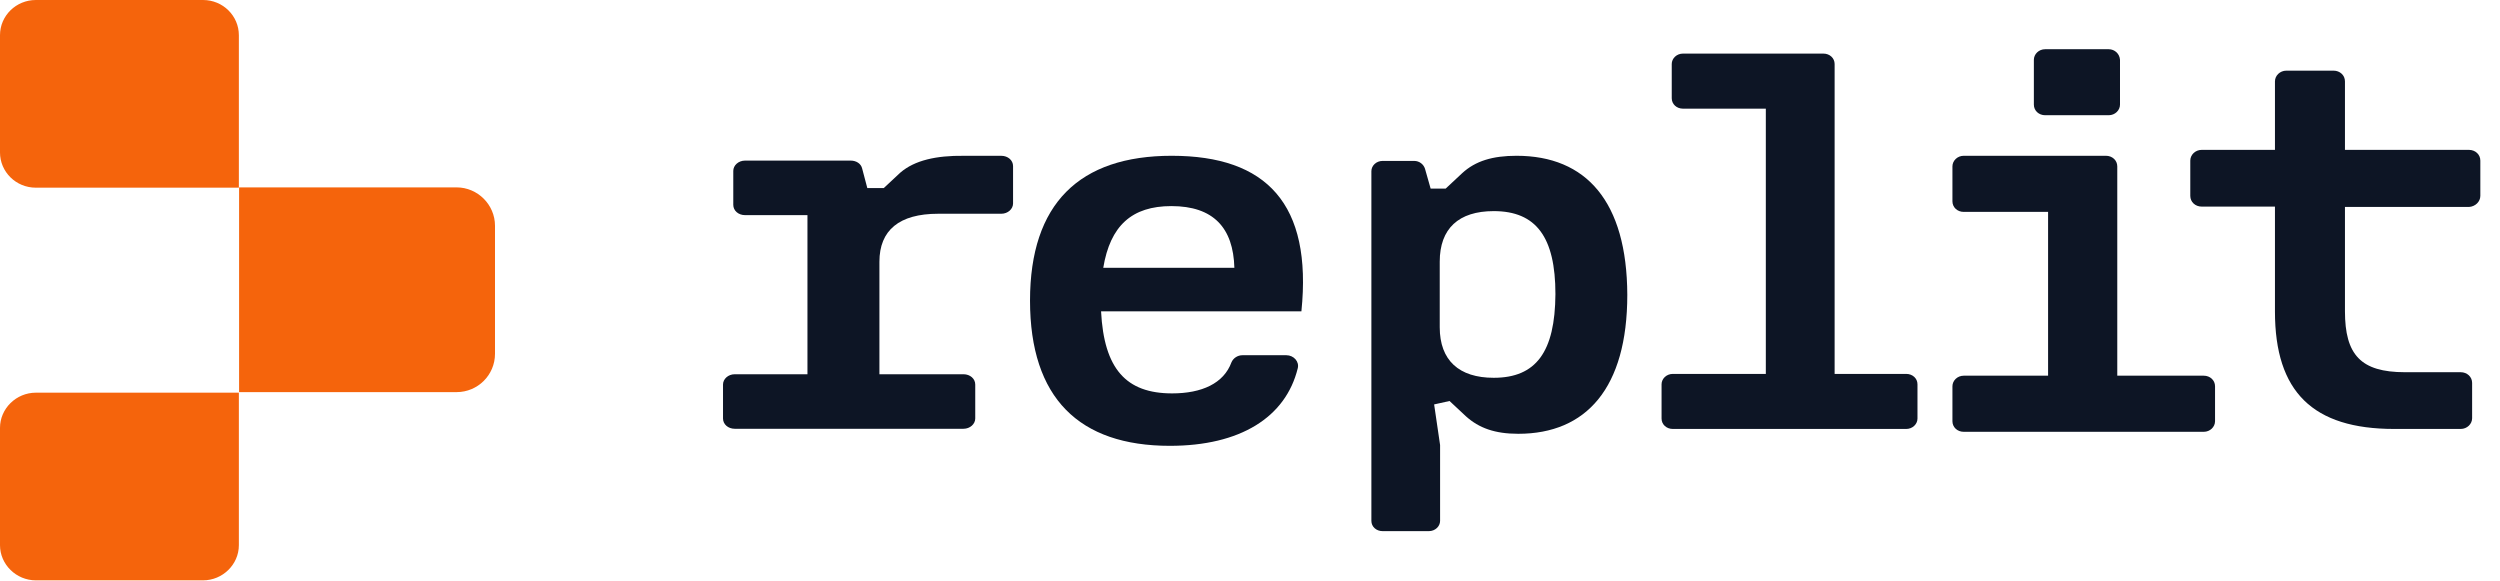
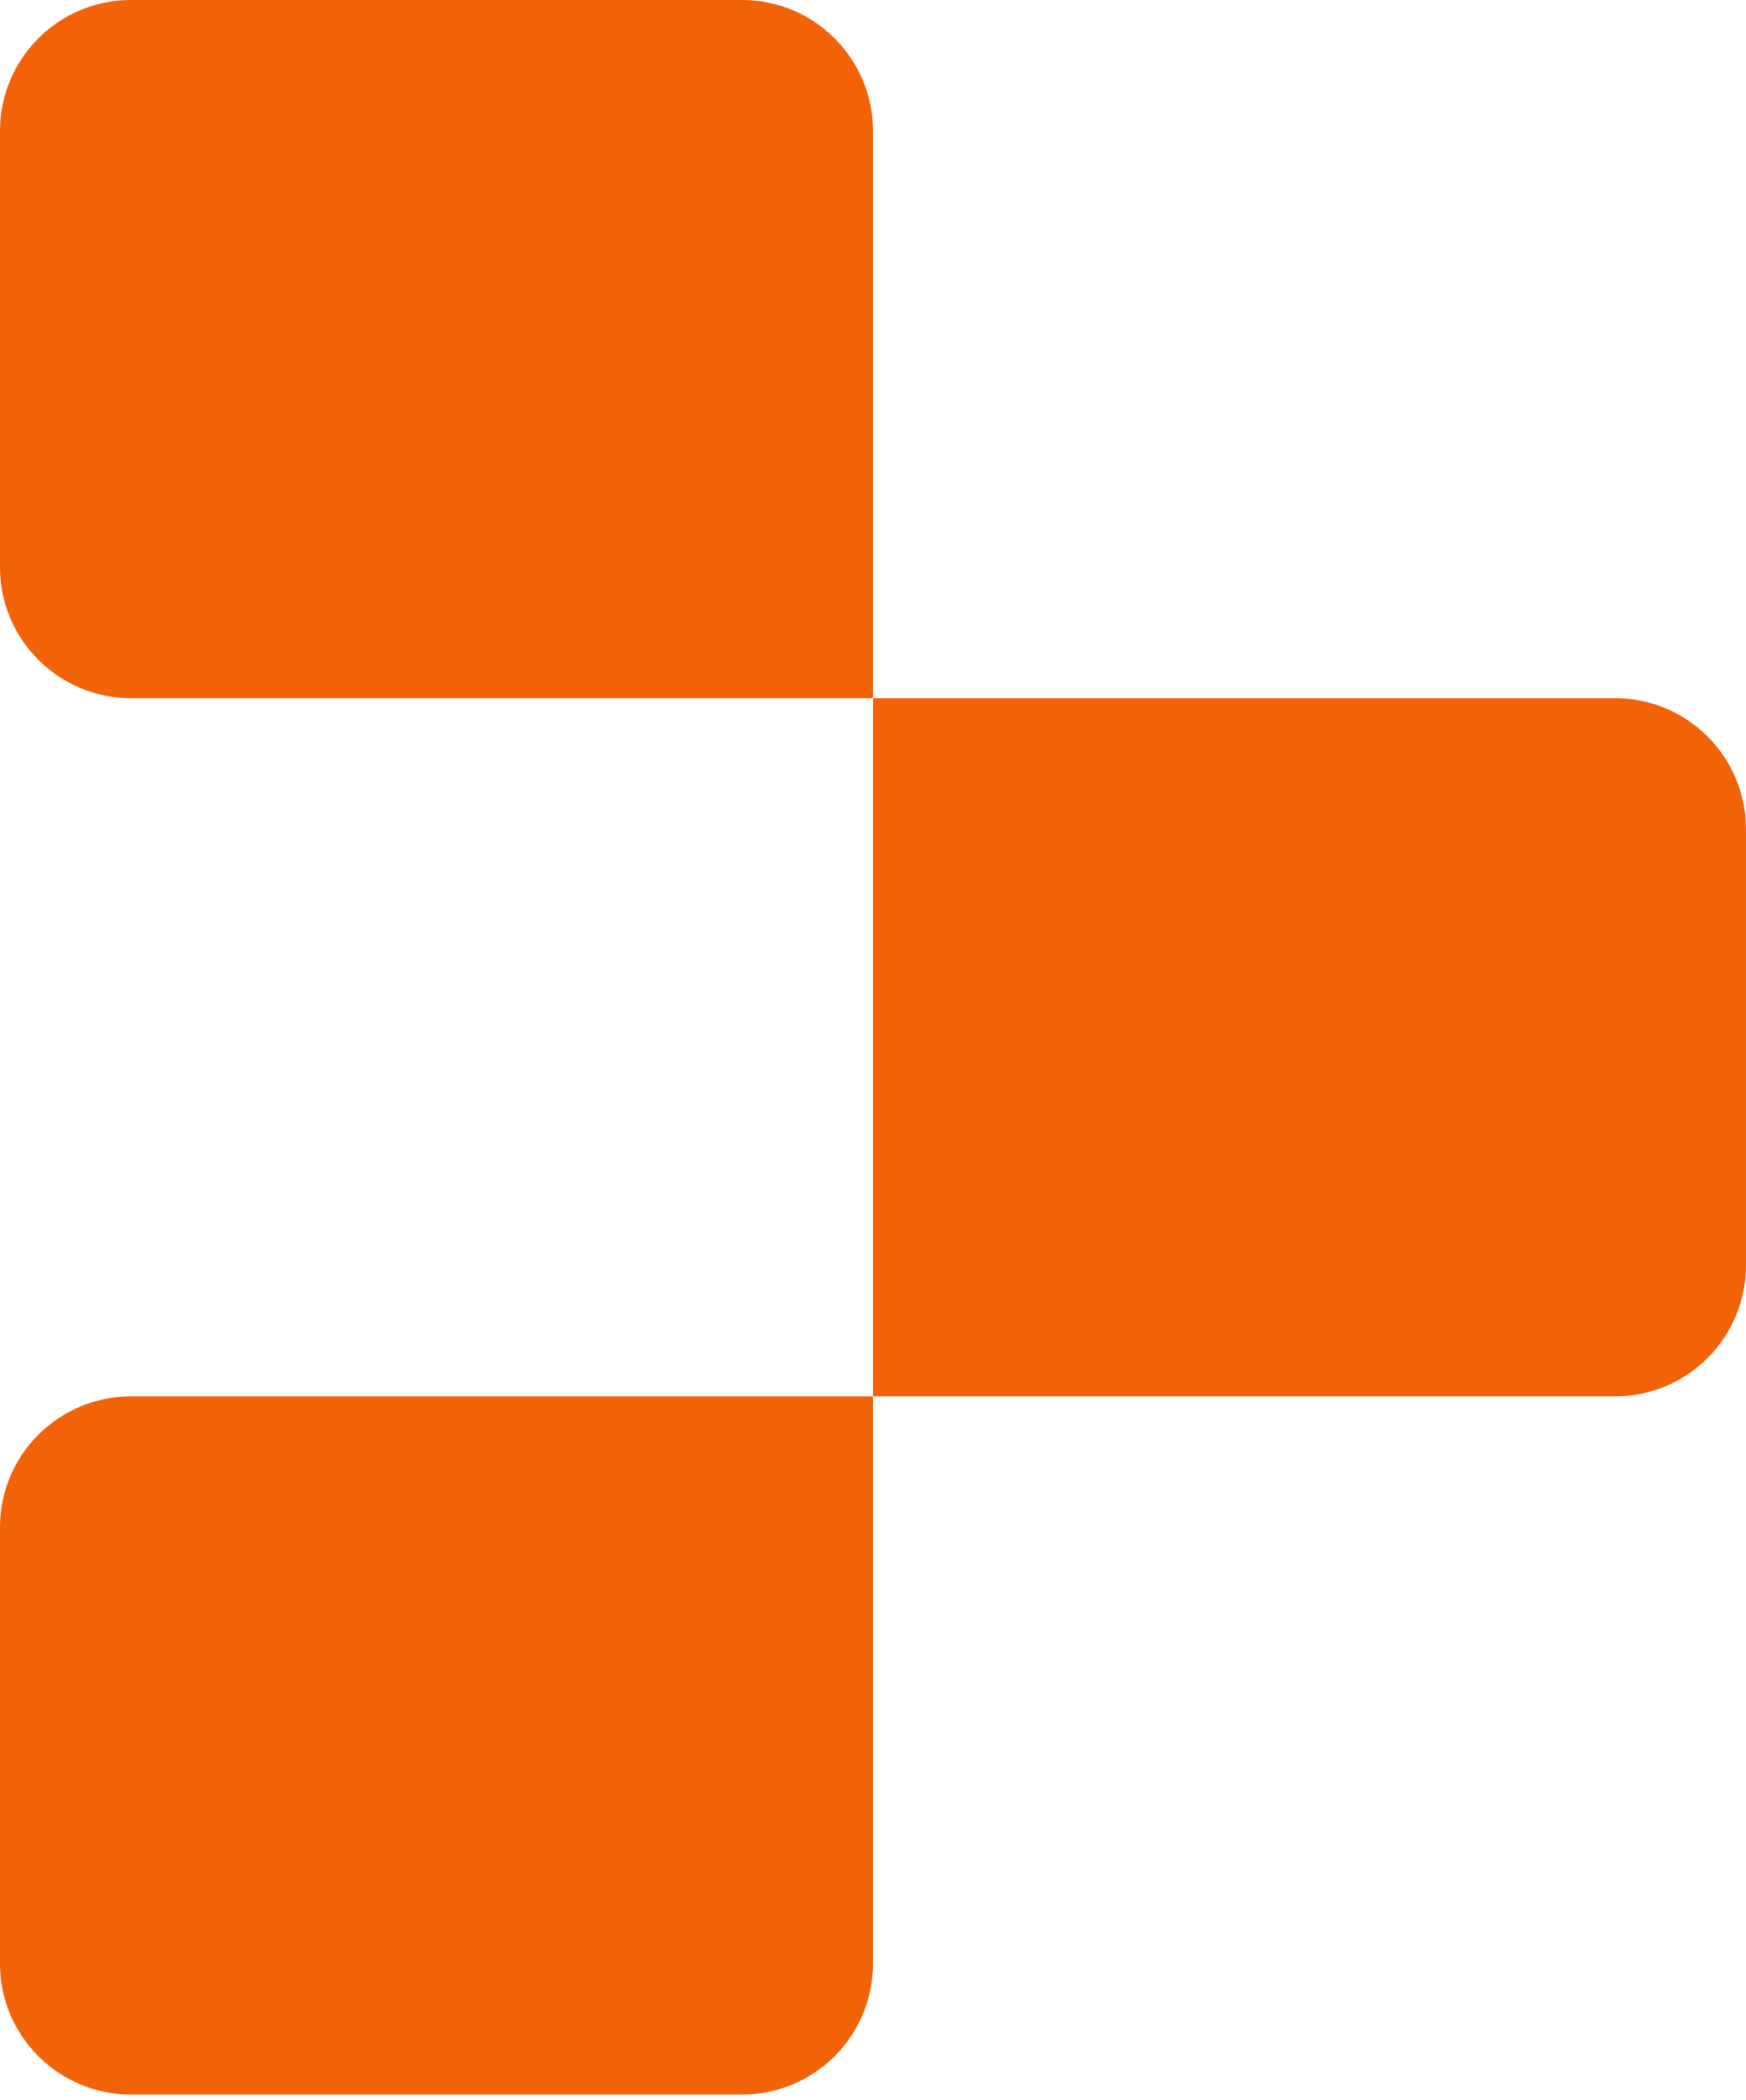
- <svg xmlns="http://www.w3.org/2000/svg" width="112" height="26" viewBox="0 0 112 26" fill="none">
-   <path d="M10.701 8.408H1.606C0.71 8.408 0 7.695 0 6.83V1.578C0 0.698 0.726 0 1.606 0H9.095C9.991 0 10.701 0.713 10.701 1.578V8.408Z" class="replit_wordmark_light__logo-dots" fill="#F5640C" />
-   <path d="M20.456 17.567H10.711V8.395H20.456C21.399 8.395 22.176 9.171 22.176 10.113V15.848C22.176 16.807 21.399 17.567 20.456 17.567Z" class="replit_wordmark_light__logo-dots" fill="#F5640C" />
-   <path d="M9.095 26H1.606C0.726 26 0 25.288 0 24.424V19.168C0 18.304 0.726 17.592 1.606 17.592H10.701V24.424C10.701 25.288 9.975 26 9.095 26Z" class="replit_wordmark_light__logo-dots" fill="#F5640C" />
-   <path d="M40.335 7.733L39.595 8.424H38.855L38.624 7.548C38.575 7.333 38.361 7.195 38.115 7.195H33.377C33.081 7.195 32.851 7.41 32.851 7.656V9.177C32.851 9.438 33.081 9.638 33.377 9.638H36.174V16.766H32.917C32.621 16.766 32.391 16.981 32.391 17.227V18.748C32.391 19.009 32.621 19.209 32.917 19.209H43.164C43.46 19.209 43.691 18.994 43.691 18.748V17.227C43.691 16.966 43.46 16.766 43.164 16.766H39.398V11.727C39.398 10.314 40.286 9.576 42.029 9.576H44.858C45.154 9.576 45.385 9.361 45.385 9.115V7.441C45.385 7.18 45.154 6.98 44.858 6.98H43.181C41.947 6.965 40.977 7.18 40.335 7.733Z" fill="#0D1525" />
-   <path d="M52.494 6.979C48.359 6.979 46.145 9.121 46.145 13.468C46.145 17.831 48.343 19.973 52.412 19.973C55.562 19.973 57.597 18.695 58.138 16.505C58.22 16.201 57.958 15.914 57.63 15.914H55.661C55.448 15.914 55.251 16.041 55.169 16.233C54.824 17.176 53.84 17.624 52.511 17.624C50.443 17.624 49.459 16.521 49.328 13.948H58.303C58.795 9.137 56.744 6.979 52.494 6.979ZM49.426 11.998C49.738 10.112 50.706 9.233 52.478 9.233C54.365 9.233 55.251 10.208 55.3 11.998H49.426Z" fill="#0D1525" />
-   <path d="M67.94 6.979C66.872 6.979 66.102 7.209 65.505 7.759L64.767 8.448H64.092L63.84 7.561C63.778 7.362 63.589 7.209 63.354 7.209H61.94C61.657 7.209 61.438 7.423 61.438 7.668V23.336C61.438 23.596 61.657 23.795 61.94 23.795H64.013C64.296 23.795 64.516 23.581 64.516 23.336V19.939L64.249 18.118L64.94 17.965L65.678 18.654C66.259 19.174 66.966 19.434 68.018 19.434C71.065 19.434 72.903 17.384 72.903 13.207C72.887 9.029 71.065 6.979 67.94 6.979ZM66.919 16.925C65.364 16.925 64.5 16.145 64.5 14.66V11.723C64.5 10.238 65.348 9.458 66.919 9.458C68.819 9.458 69.683 10.621 69.683 13.176C69.667 15.762 68.819 16.925 66.919 16.925Z" fill="#0D1525" />
-   <path d="M111.119 8.777V7.194C111.119 6.922 110.895 6.714 110.607 6.714H105.054V3.645C105.054 3.373 104.83 3.165 104.542 3.165H102.43C102.142 3.165 101.918 3.389 101.918 3.645V6.714H98.637C98.349 6.714 98.125 6.938 98.125 7.194V8.777C98.125 9.049 98.349 9.256 98.637 9.256H101.918V13.957C101.918 17.554 103.614 19.217 107.262 19.217H110.239C110.527 19.217 110.751 18.993 110.751 18.737V17.154C110.751 16.883 110.527 16.675 110.239 16.675H107.743C105.758 16.675 105.054 15.891 105.054 13.941V9.272H110.607C110.895 9.256 111.119 9.033 111.119 8.777Z" fill="#0D1525" />
-   <path d="M85.4 16.751H82.191V2.867C82.191 2.603 81.971 2.401 81.688 2.401H75.397C75.114 2.401 74.894 2.618 74.894 2.867V4.402C74.894 4.666 75.114 4.868 75.397 4.868H79.109V16.751H74.941C74.658 16.751 74.438 16.968 74.438 17.216V18.752C74.438 19.015 74.658 19.217 74.941 19.217H85.4C85.683 19.217 85.903 19 85.903 18.752V17.216C85.903 16.952 85.683 16.751 85.4 16.751Z" fill="#0D1525" />
-   <path d="M94.47 2.205H91.623C91.339 2.205 91.117 2.426 91.117 2.679V4.688C91.117 4.957 91.339 5.162 91.623 5.162H94.47C94.754 5.162 94.976 4.941 94.976 4.688V2.679C94.96 2.411 94.739 2.205 94.47 2.205Z" fill="#0D1525" />
-   <path d="M94.854 16.831V7.454C94.854 7.185 94.632 6.979 94.348 6.979H87.975C87.69 6.979 87.469 7.201 87.469 7.454V9.019C87.469 9.288 87.69 9.493 87.975 9.493H91.754V16.831H87.975C87.69 16.831 87.469 17.052 87.469 17.305V18.871C87.469 19.14 87.69 19.345 87.975 19.345H98.728C99.013 19.345 99.234 19.124 99.234 18.871V17.305C99.234 17.037 99.013 16.831 98.728 16.831H94.854Z" fill="#0D1525" />
+ <svg xmlns="http://www.w3.org/2000/svg" width="256px" height="308px" viewBox="0 0 256 308" version="1.1" preserveAspectRatio="xMidYMid">
+   <g>
+     <path d="M0,19.2 C0,8.596 8.596,-2.13162821e-14 19.2,-2.13162821e-14 L108.8,-2.13162821e-14 C119.404,-2.13162821e-14 128,8.596 128,19.2 L128,102.4 L19.2,102.4 C8.596,102.4 0,93.804 0,83.2 L0,19.2 Z M128,102.4 L236.8,102.4 C247.404,102.4 256,110.996 256,121.6 L256,185.6 C256,196.204 247.404,204.8 236.8,204.8 L128,204.8 L128,102.4 Z M0,224 C0,213.396 8.596,204.8 19.2,204.8 L128,204.8 L128,288 C128,298.604 119.404,307.2 108.8,307.2 L19.2,307.2 C8.596,307.2 0,298.604 0,288 L0,224 Z" fill="#F26207" />
+   </g>
</svg>
